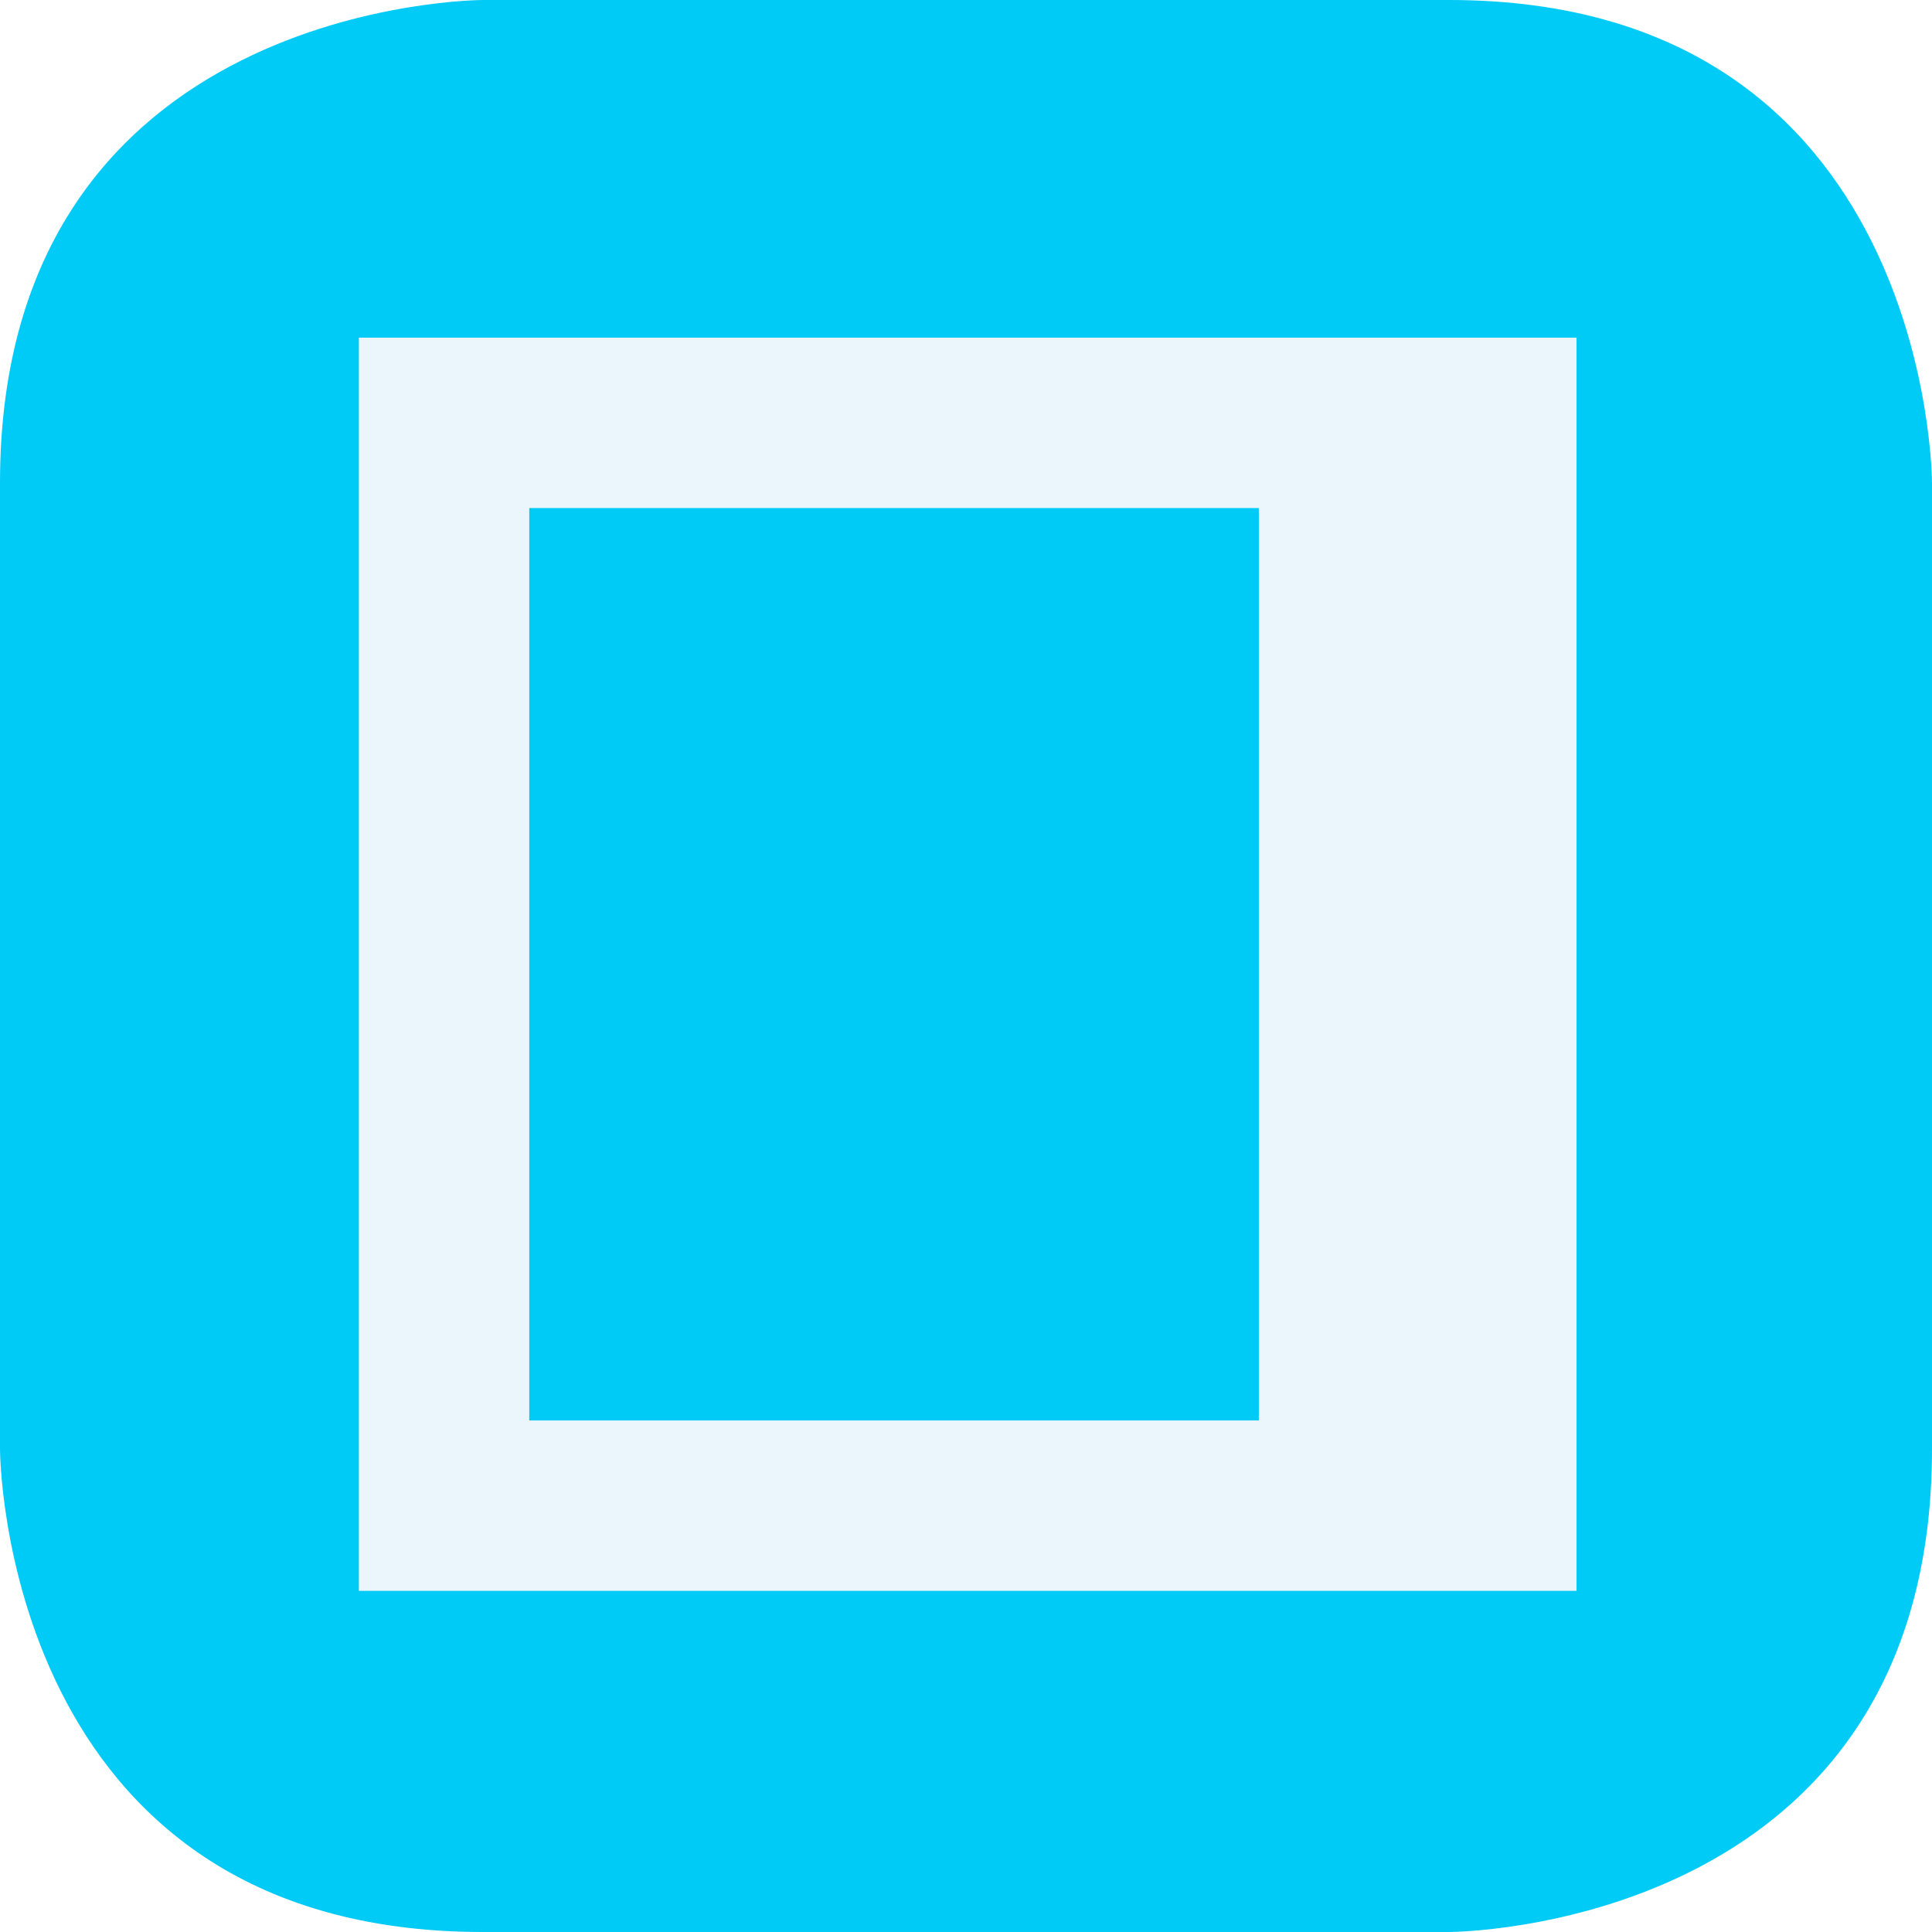
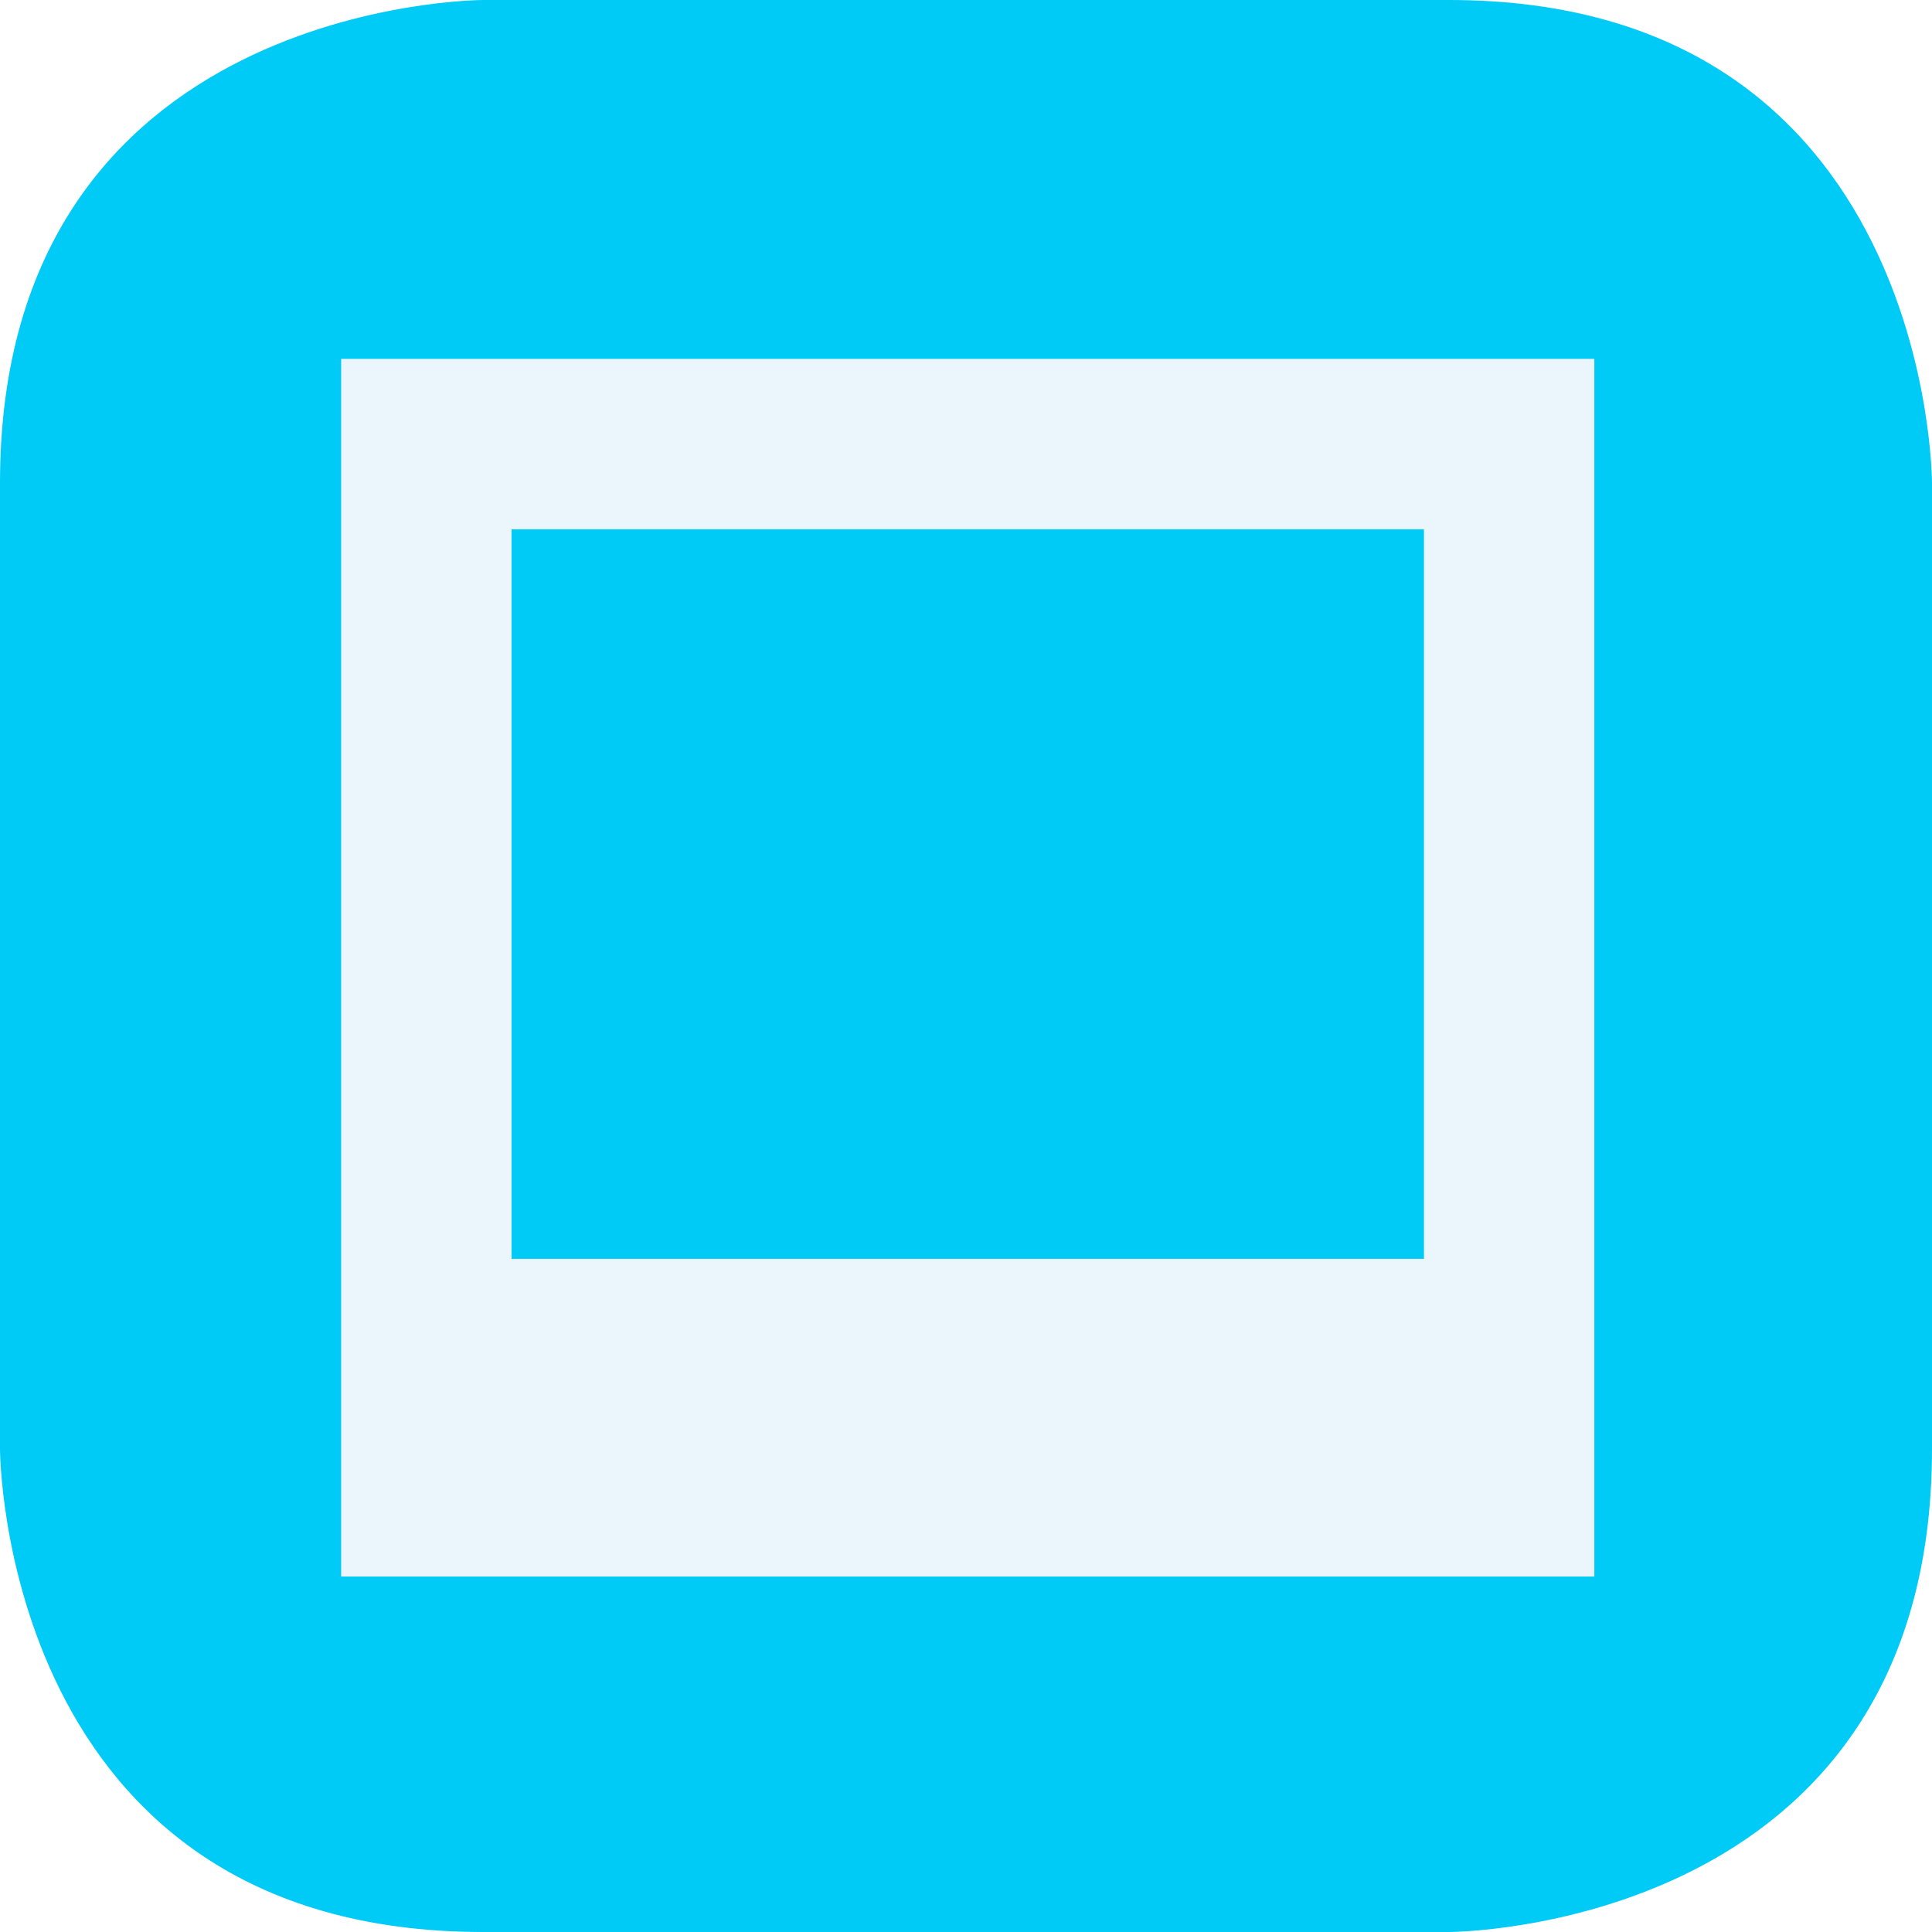
<svg xmlns="http://www.w3.org/2000/svg" version="1.1" id="Vrstva_1" x="0px" y="0px" width="22.676px" height="22.676px" viewBox="0 0 22.676 22.676" enable-background="new 0 0 22.676 22.676" xml:space="preserve">
  <defs id="defs11" />
-   <g id="g6" transform="rotate(90,11.338,11.338)">
+   <g id="g6" transform="rotate(180,11.338,11.338)">
    <path d="M 5.669,0 C 5.669,0 0,0 0,5.669 v 11.339 c 0,0 0,5.668 5.669,5.668 h 11.337 c 0,0 5.67,0 5.67,-5.668 V 5.669 c 0,0 0,-5.669 -5.67,-5.669 z" id="path2" style="fill:#00caf6" />
    <path d="M 18.672,4.172 H 3.963 V 18.464 H 18.672 M 5.963,7.901 h 10.709 v 8.563 H 5.963 Z" id="path4" style="fill:#ebf6fc" />
  </g>
</svg>
